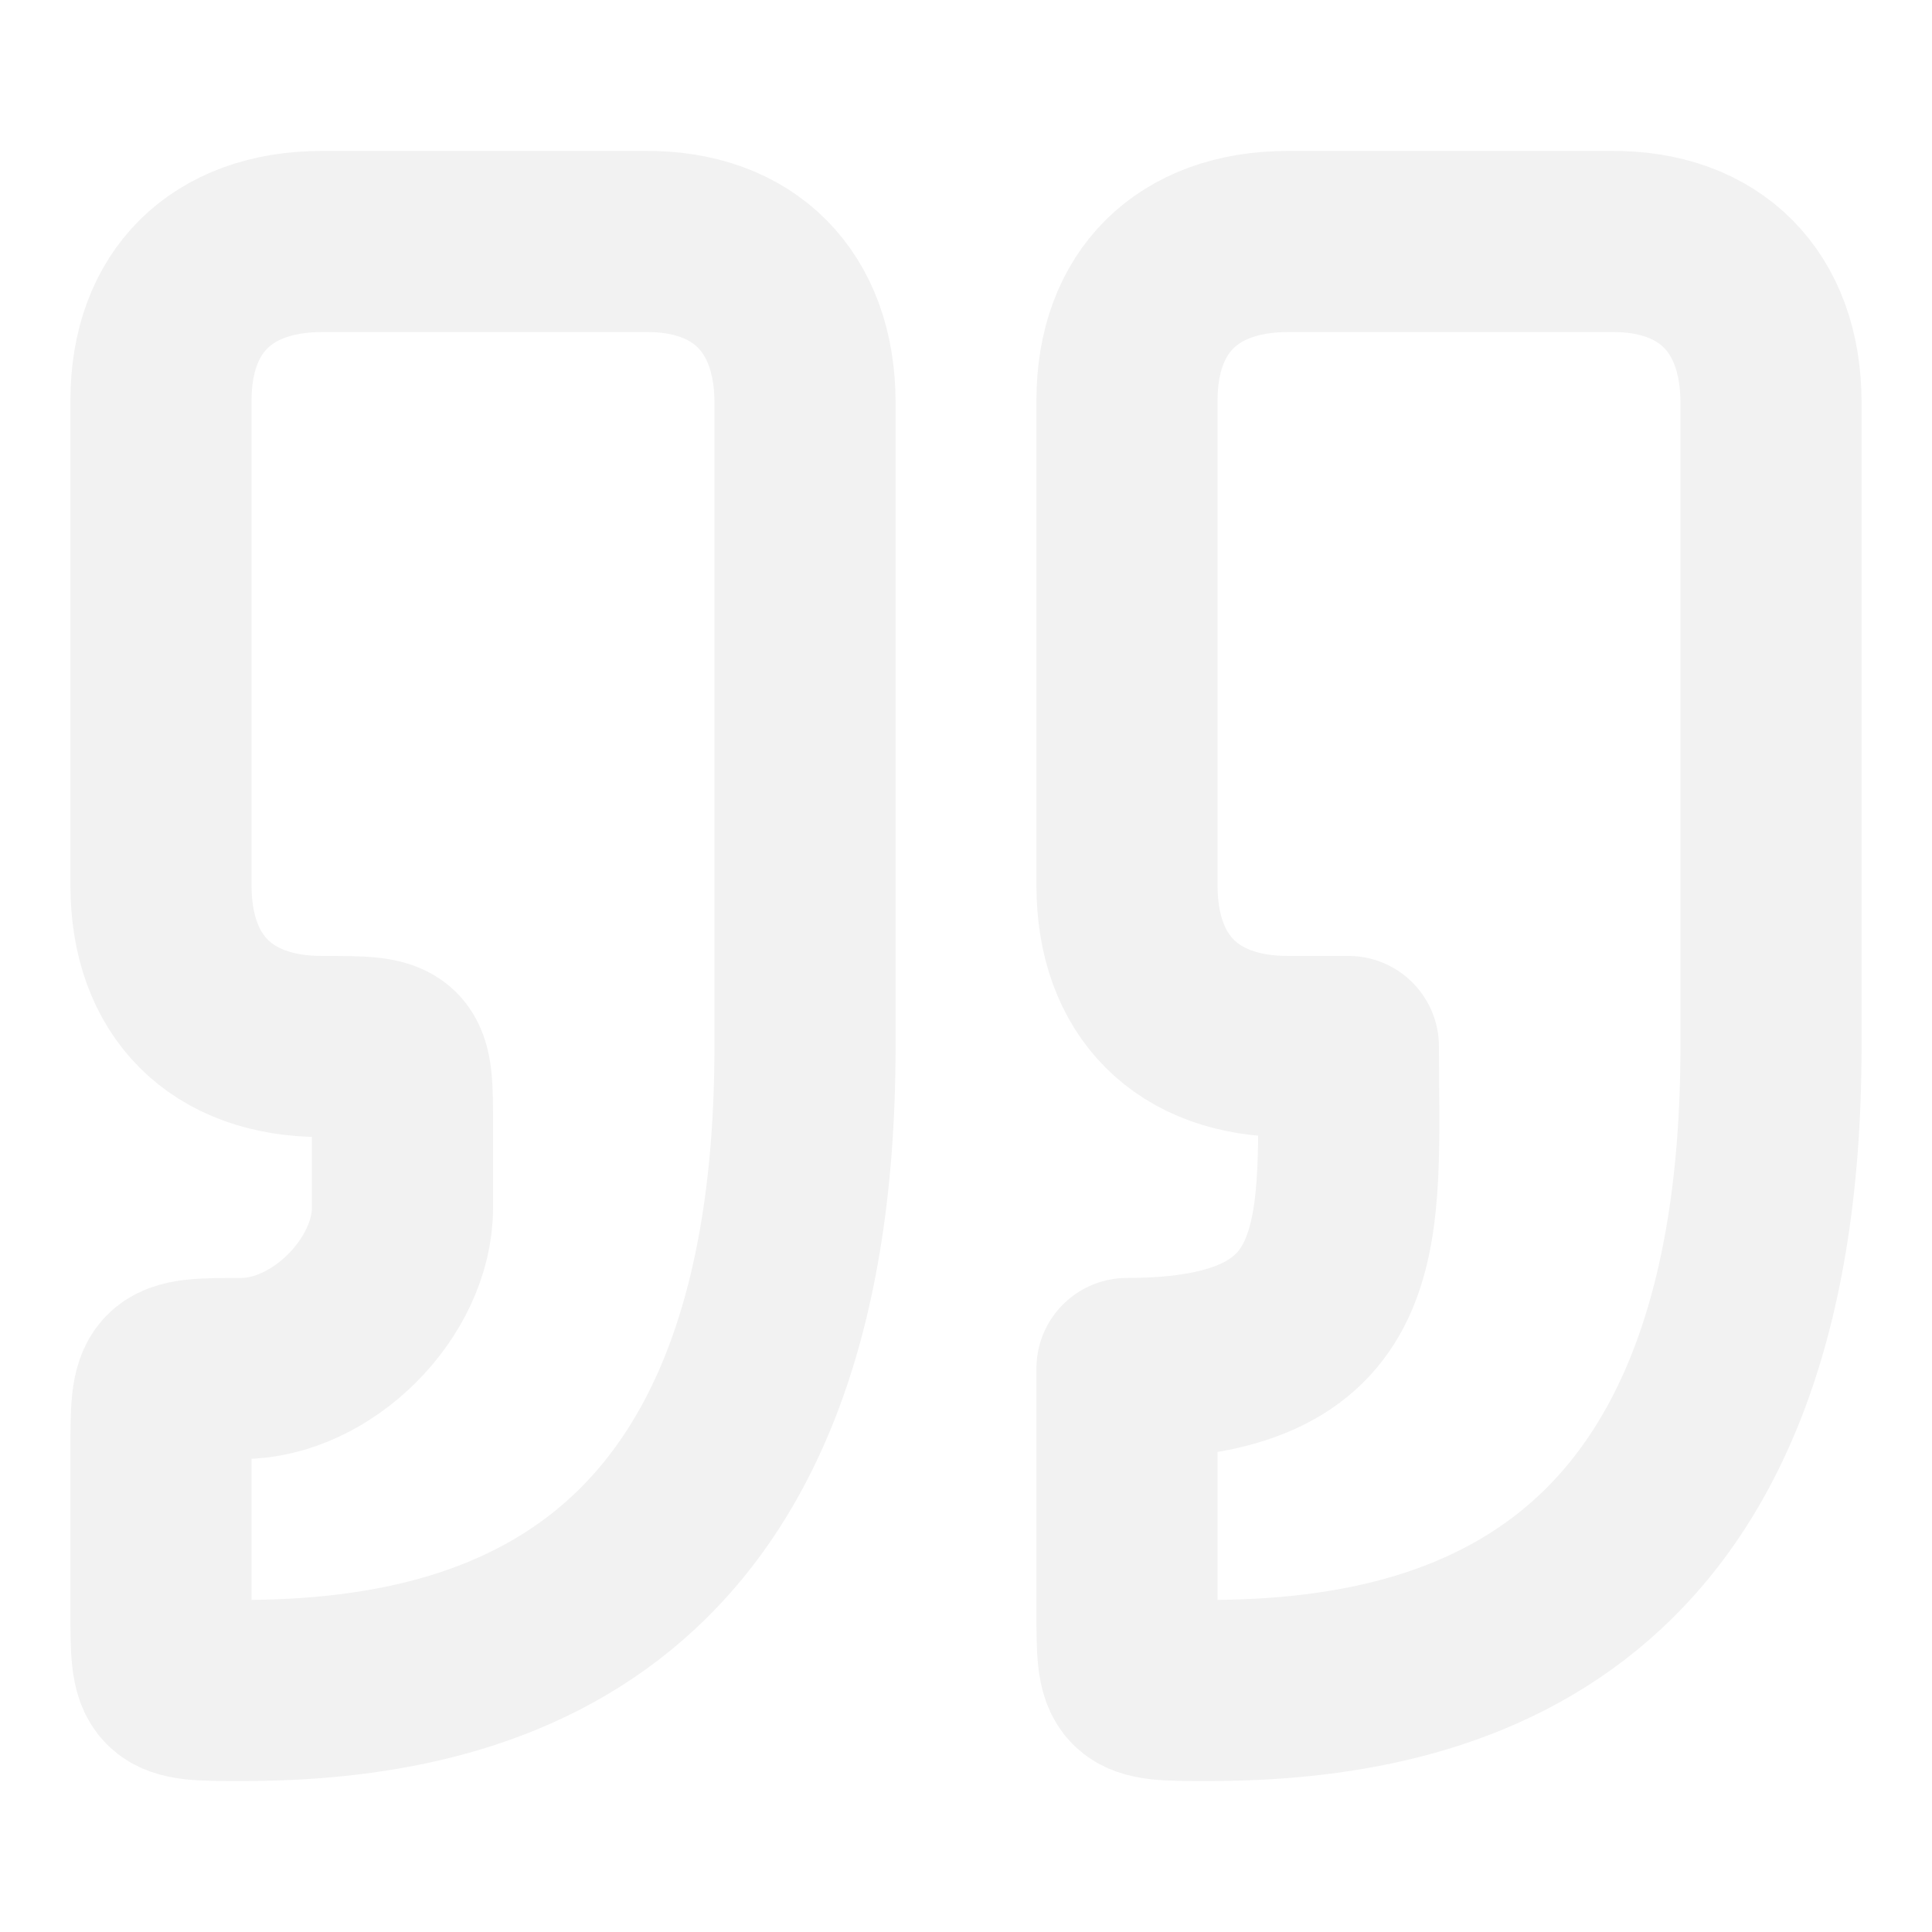
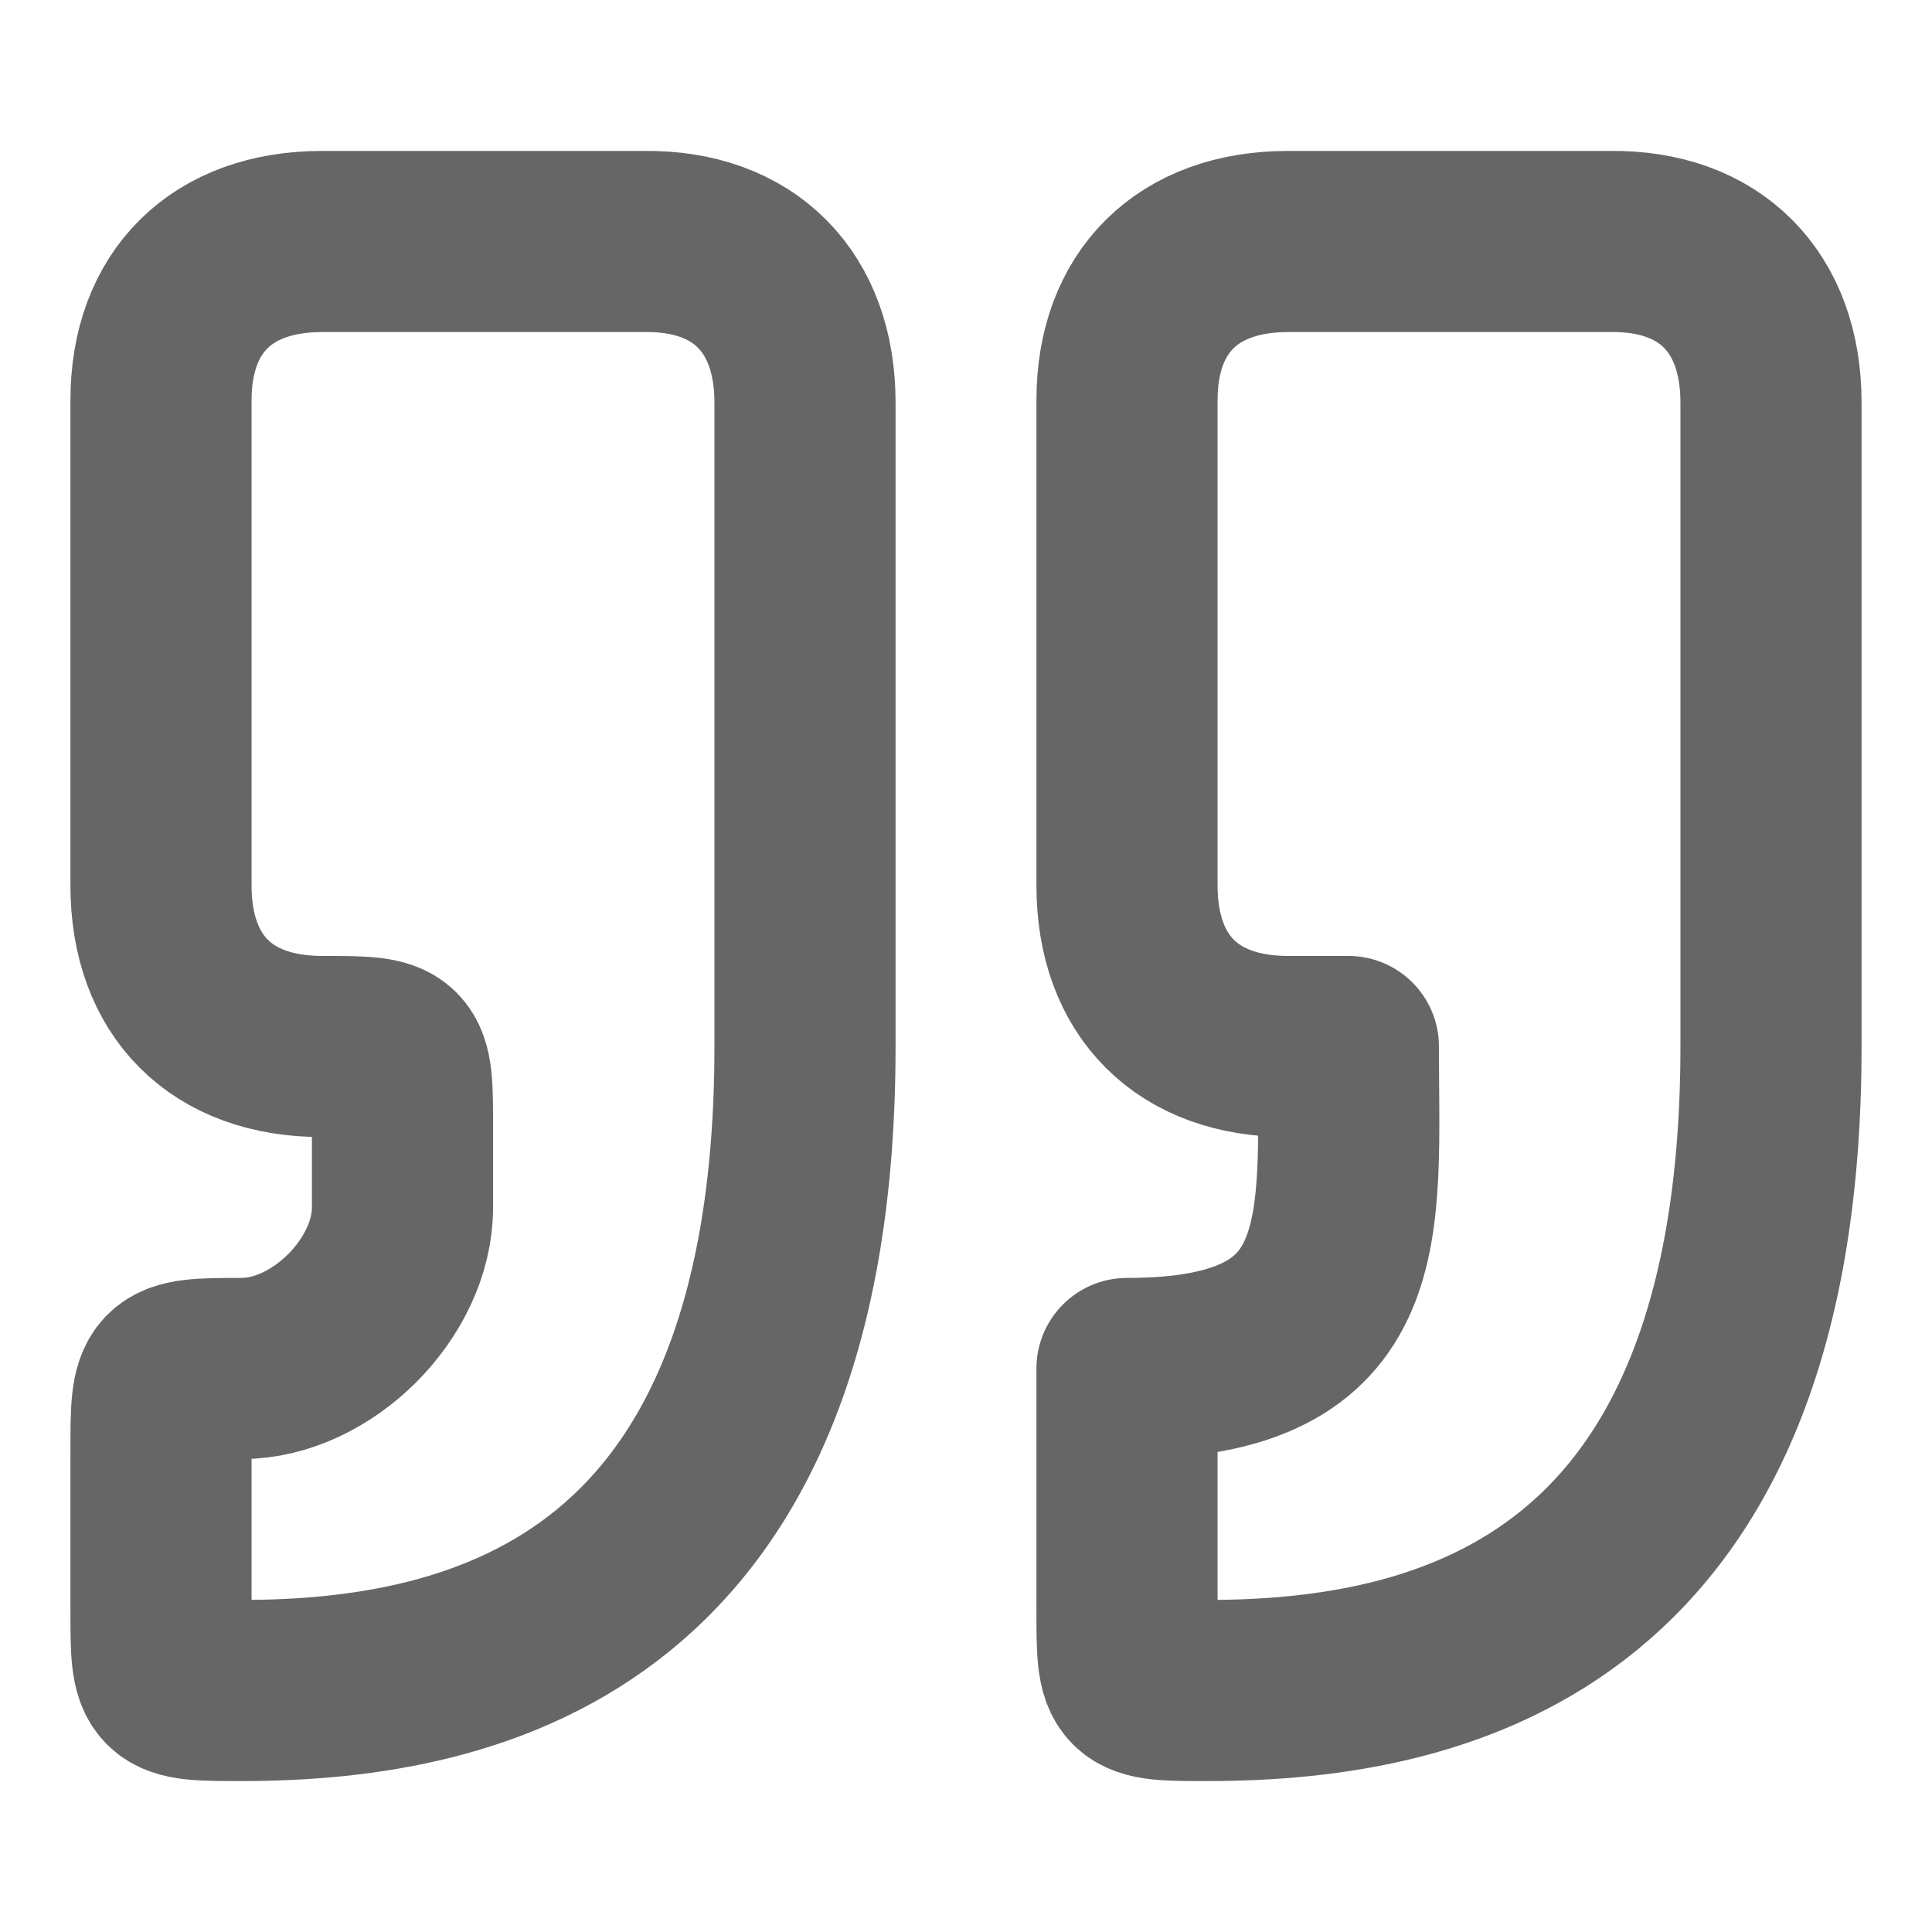
<svg xmlns="http://www.w3.org/2000/svg" width="100%" height="100%" viewBox="0 0 24 24" fill="none">
-   <path d="M3 21C6 21 10 20 10 13V5C10 3.75 9.244 2.983 8 3H4C2.75 3 2 3.75 2 4.972V11C2 12.25 2.75 13 4 13C5 13 5 13 5 14V15C5 16 4 17 3 17C2 17 2 17.008 2 18.031V20C2 21 2 21 3 21Z" stroke="#F2F2F2" stroke-width="2.25" stroke-linecap="round" stroke-linejoin="round" />
-   <path d="M15 21C18 21 22 20 22 13V5C22 3.75 21.243 2.983 20 3H16C14.75 3 14 3.75 14 4.972V11C14 12.25 14.75 13 16 13H16.75C16.75 15.25 17 17 14 17V20C14 21 14 21 15 21Z" stroke="#F2F2F2" stroke-width="2.25" stroke-linecap="round" stroke-linejoin="round" />
+   <path d="M3 21C6 21 10 20 10 13V5C10 3.75 9.244 2.983 8 3H4C2.75 3 2 3.75 2 4.972V11C2 12.25 2.75 13 4 13C5 13 5 13 5 14V15C5 16 4 17 3 17C2 17 2 17.008 2 18.031V20C2 21 2 21 3 21Z" stroke="#666" stroke-width="2.25" stroke-linecap="round" stroke-linejoin="round" />
+   <path d="M15 21C18 21 22 20 22 13V5C22 3.75 21.243 2.983 20 3H16C14.75 3 14 3.75 14 4.972V11C14 12.25 14.75 13 16 13H16.75C16.75 15.25 17 17 14 17V20C14 21 14 21 15 21Z" stroke="#666" stroke-width="2.25" stroke-linecap="round" stroke-linejoin="round" />
</svg>
